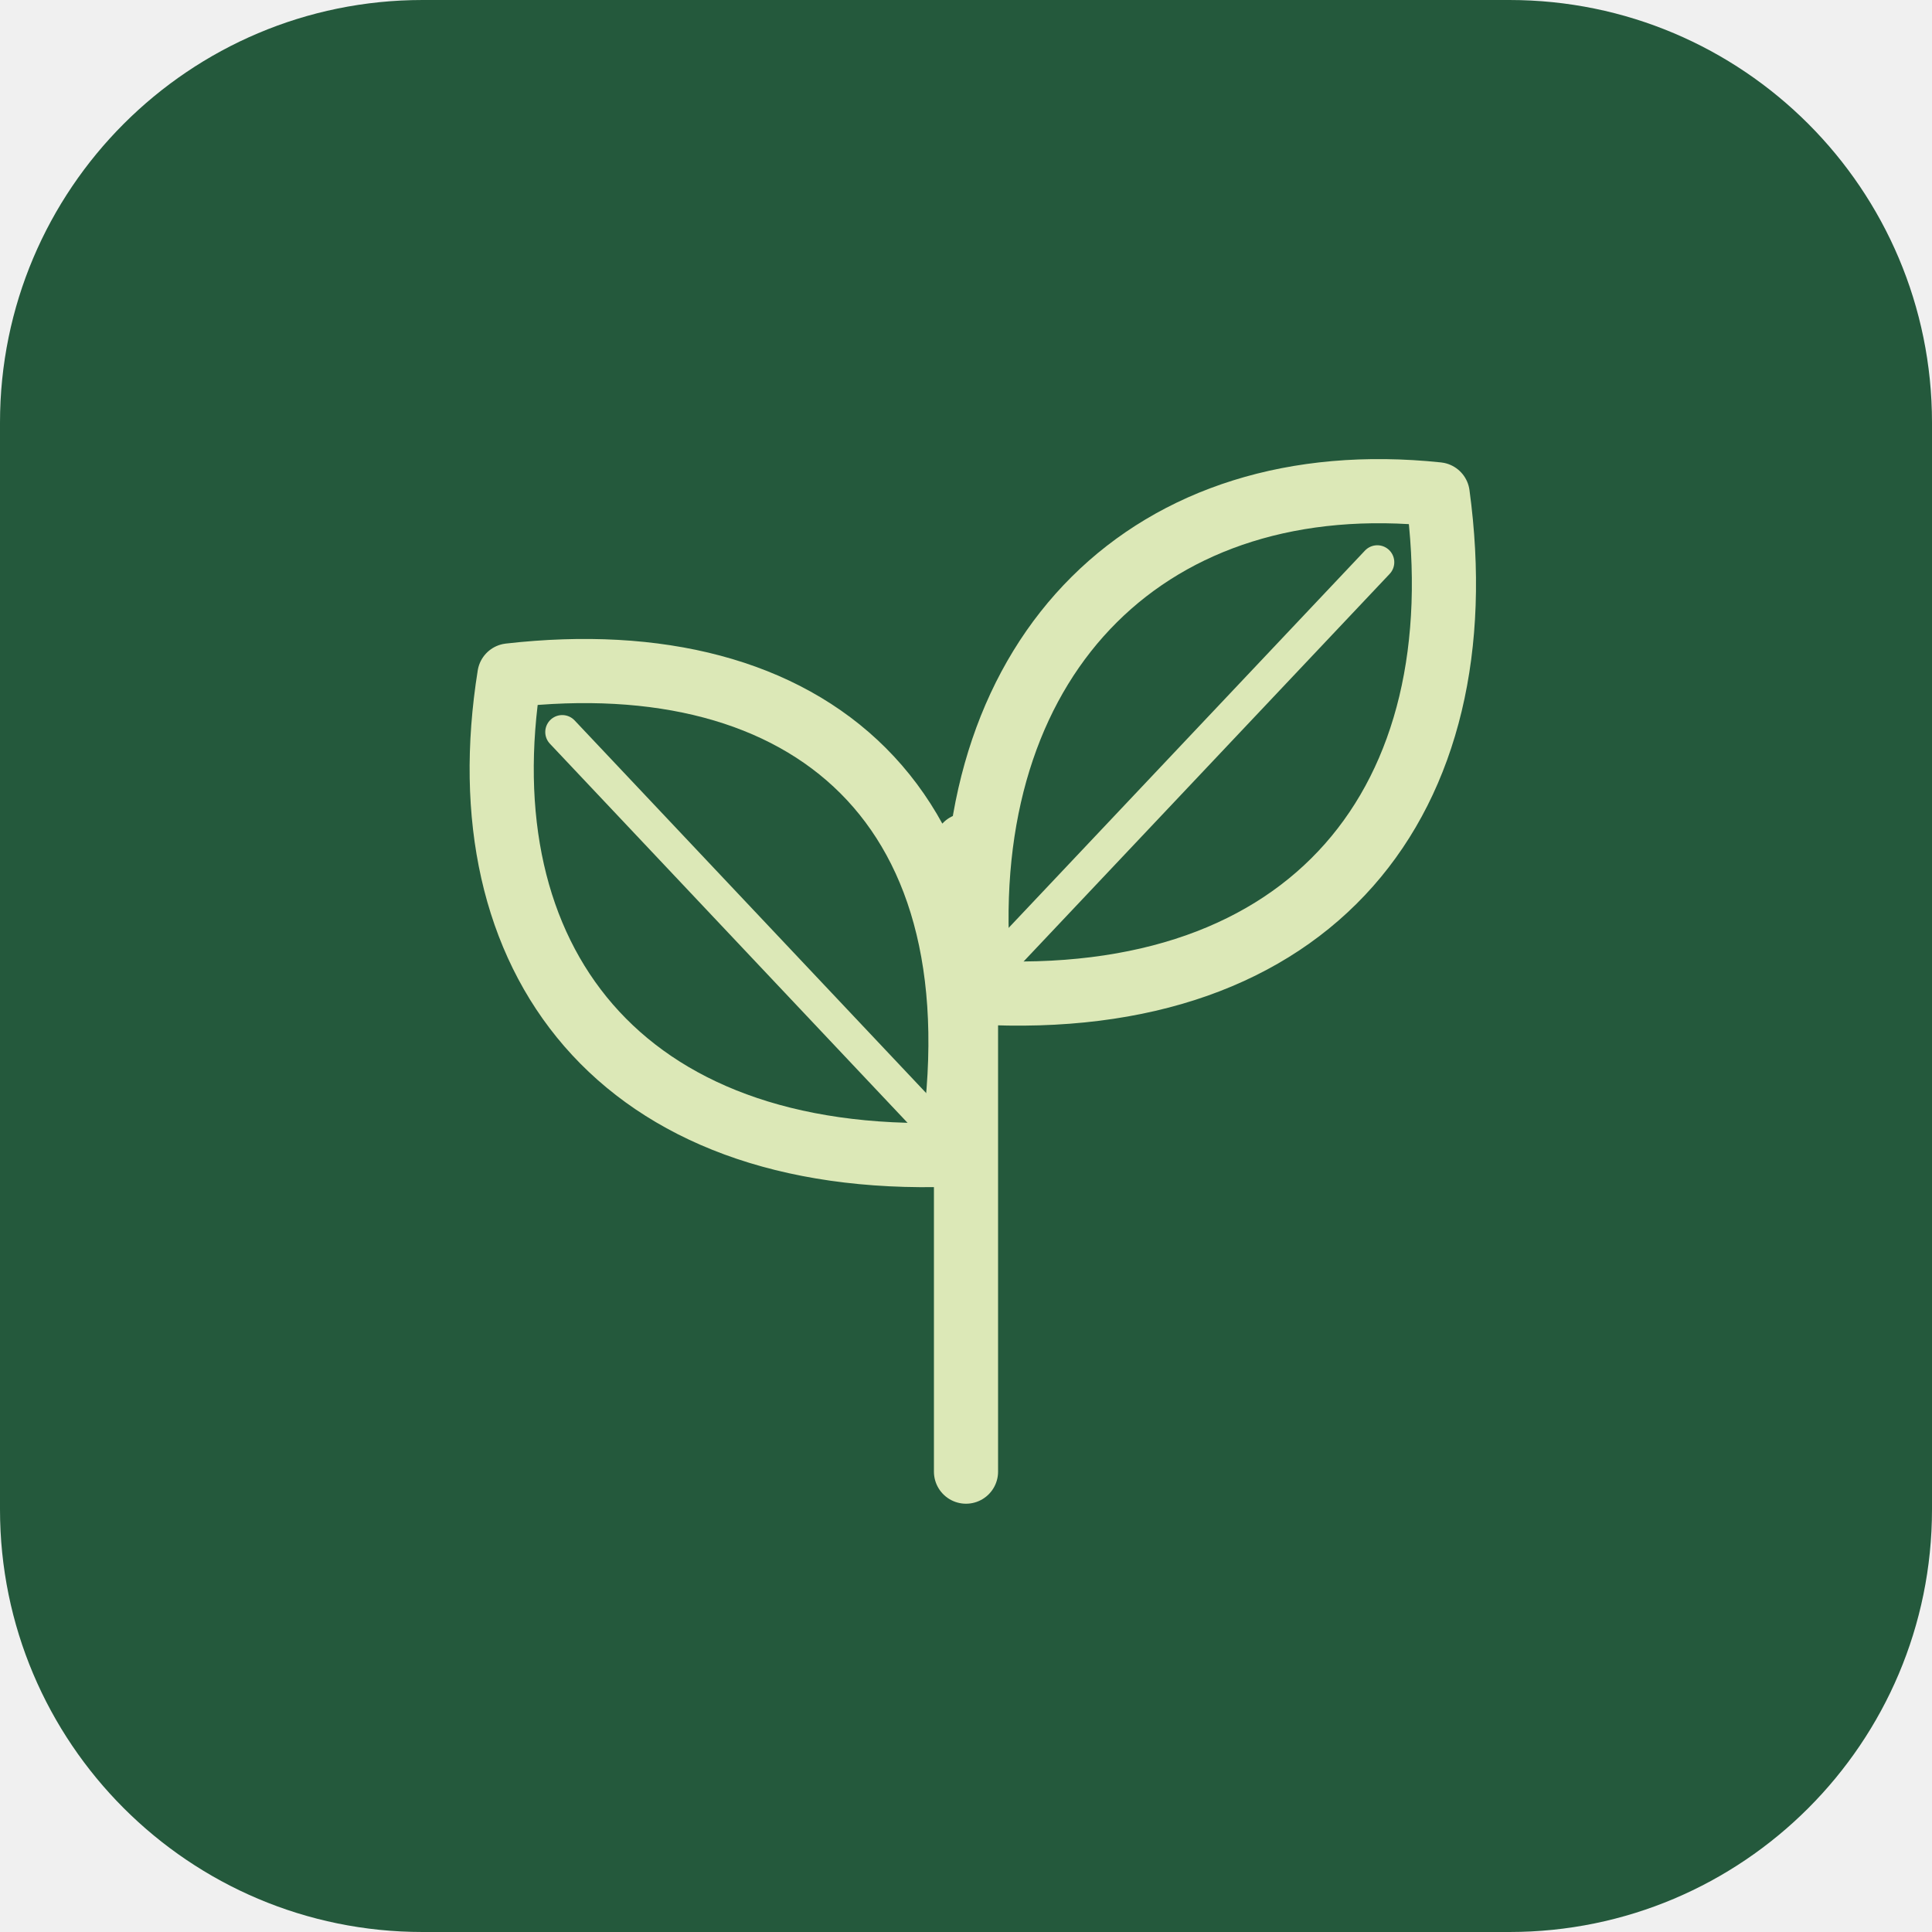
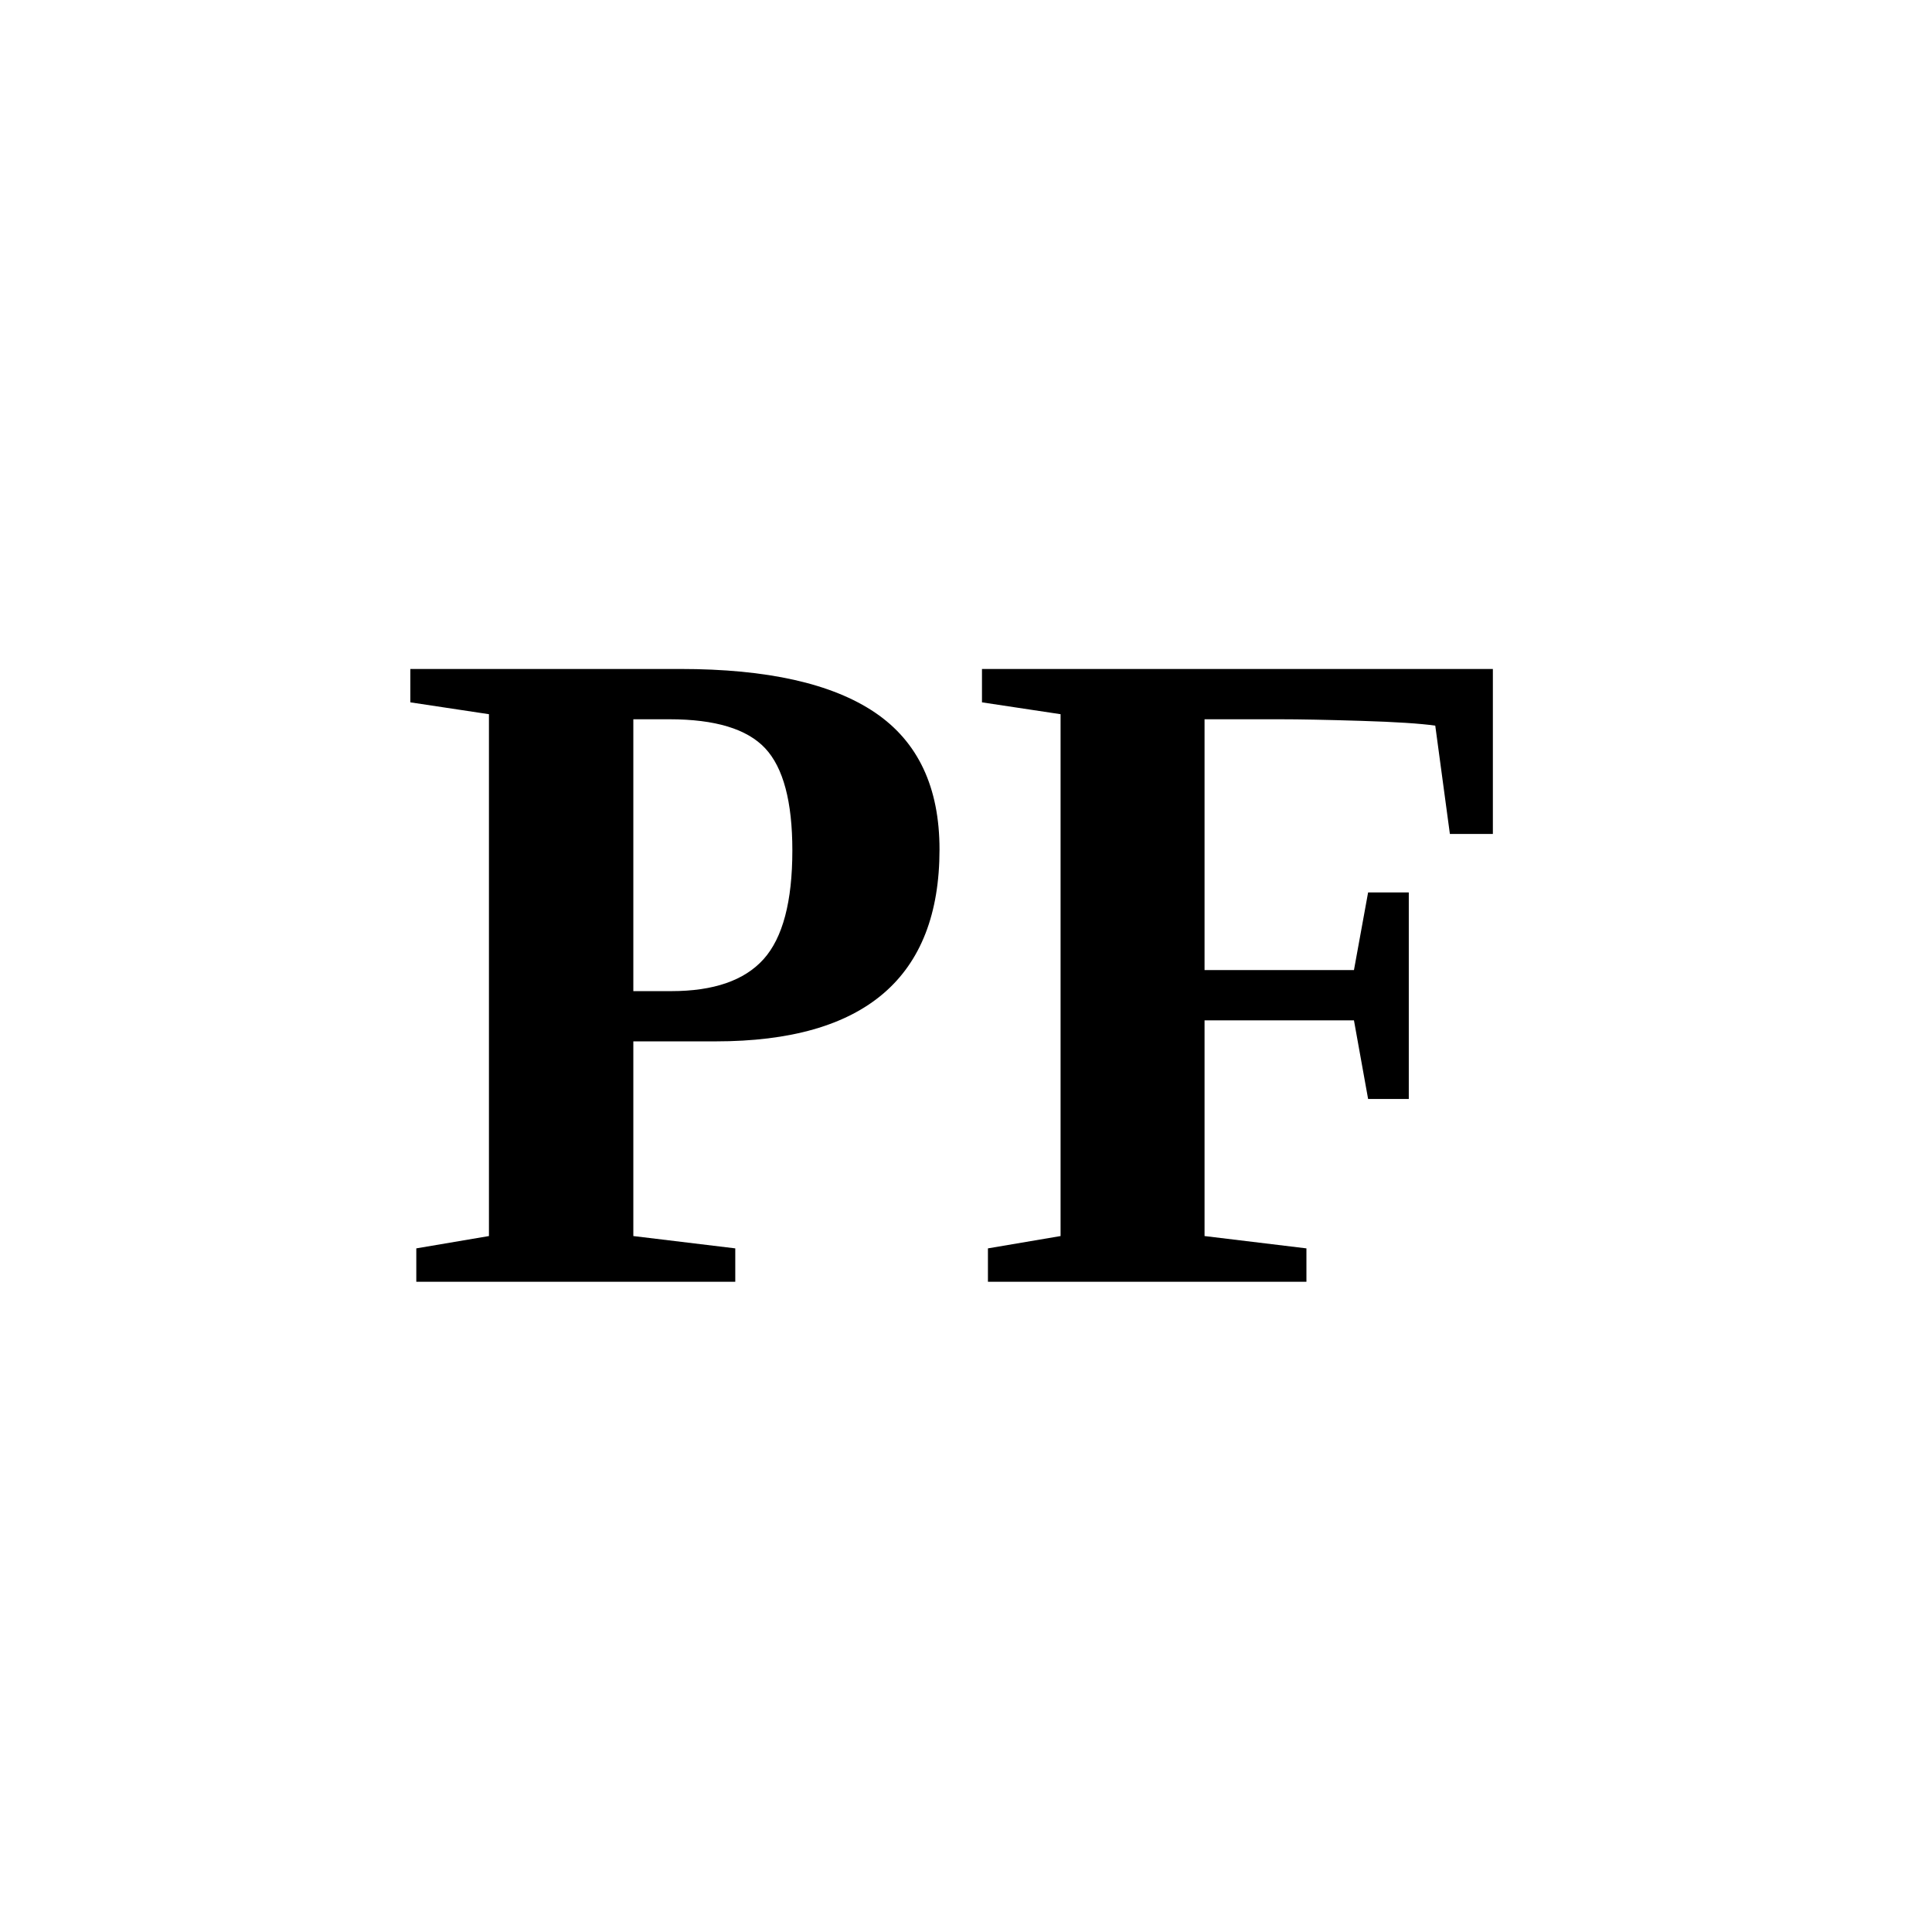
<svg xmlns="http://www.w3.org/2000/svg" viewBox="0 0 512 512">
-   <rect width="512" height="512" rx="112" fill="#24593c" />
-   <g fill="none" stroke="#dce8b7" stroke-linecap="round" stroke-linejoin="round">
-     <path stroke-width="17" d="M256 390V224M252 306c-88 3-129-52-117-127 79-9 132 34 117 127Zm7-54c-4-79 46-129 122-121 11 81-33 137-122 132Z" />
-     <path stroke-width="9" d="m149 194 100 106m116-151-102 108" />
-   </g>
+   <rect width="512" height="512" fill="white" />
+   <text x="256" y="256" text-anchor="middle" dominant-baseline="central" font-family="Times New Roman,serif" font-weight="bold" font-size="248" fill="black">PF</text>
</svg>
